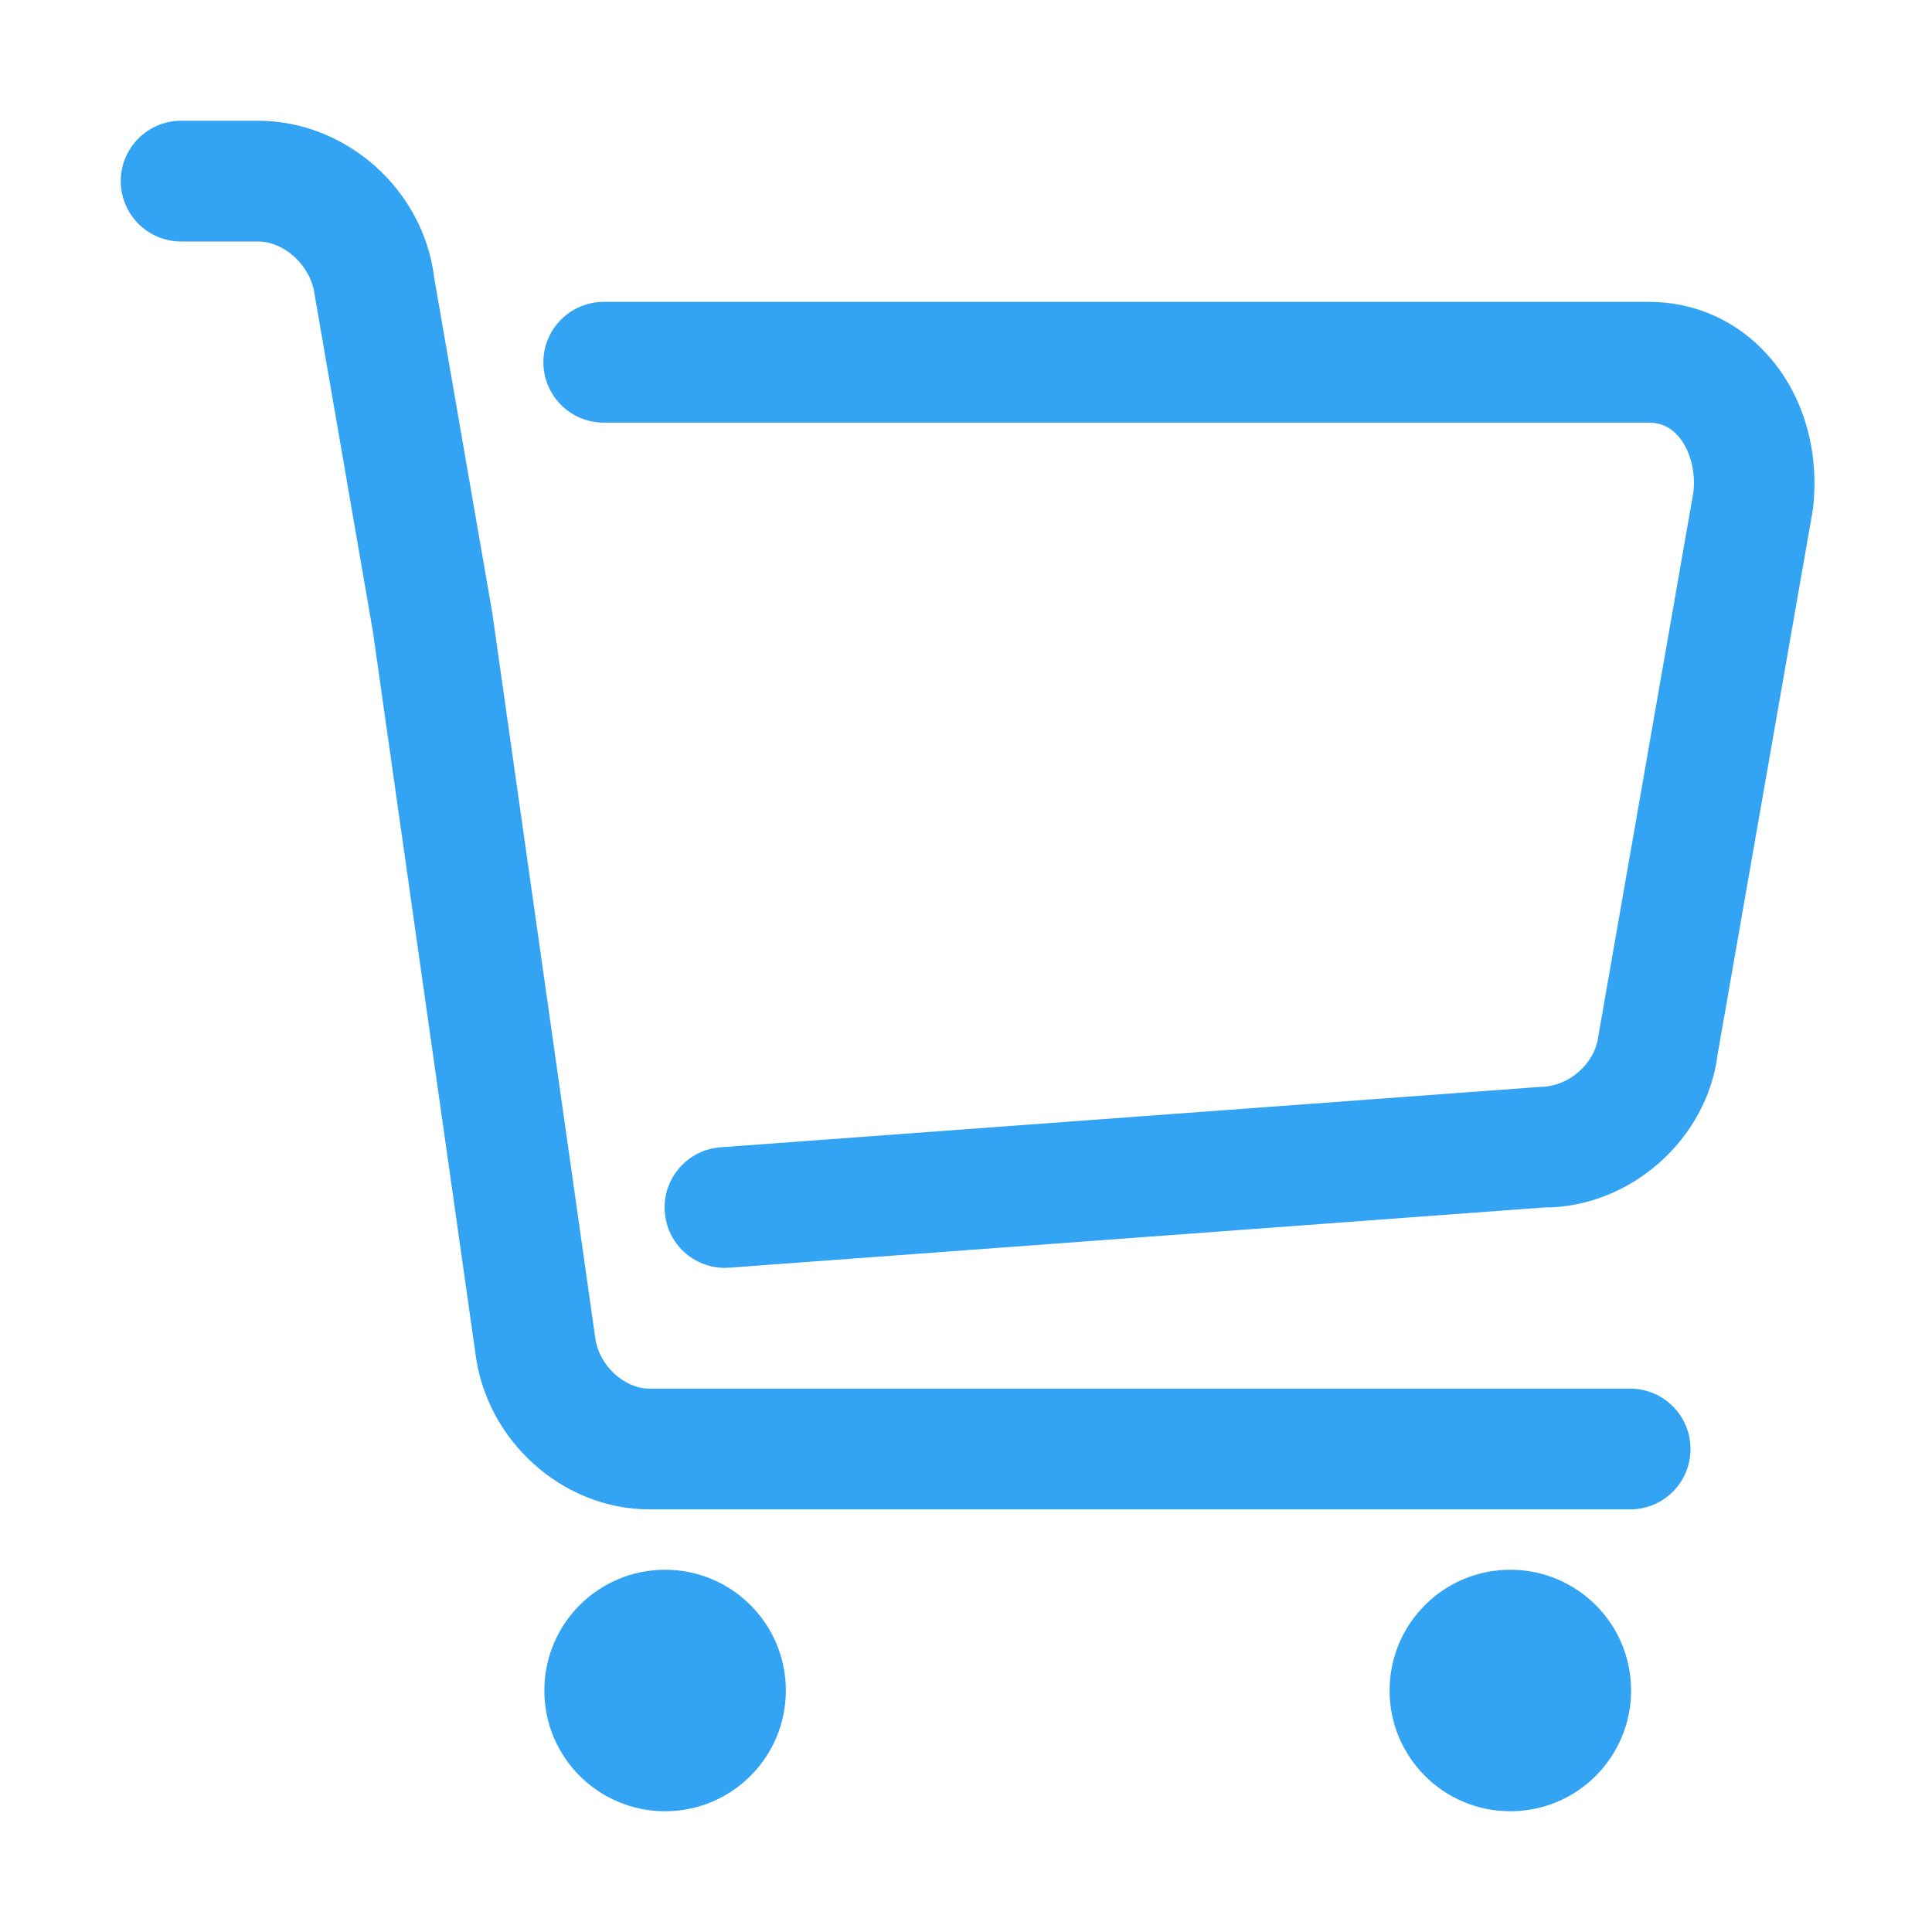
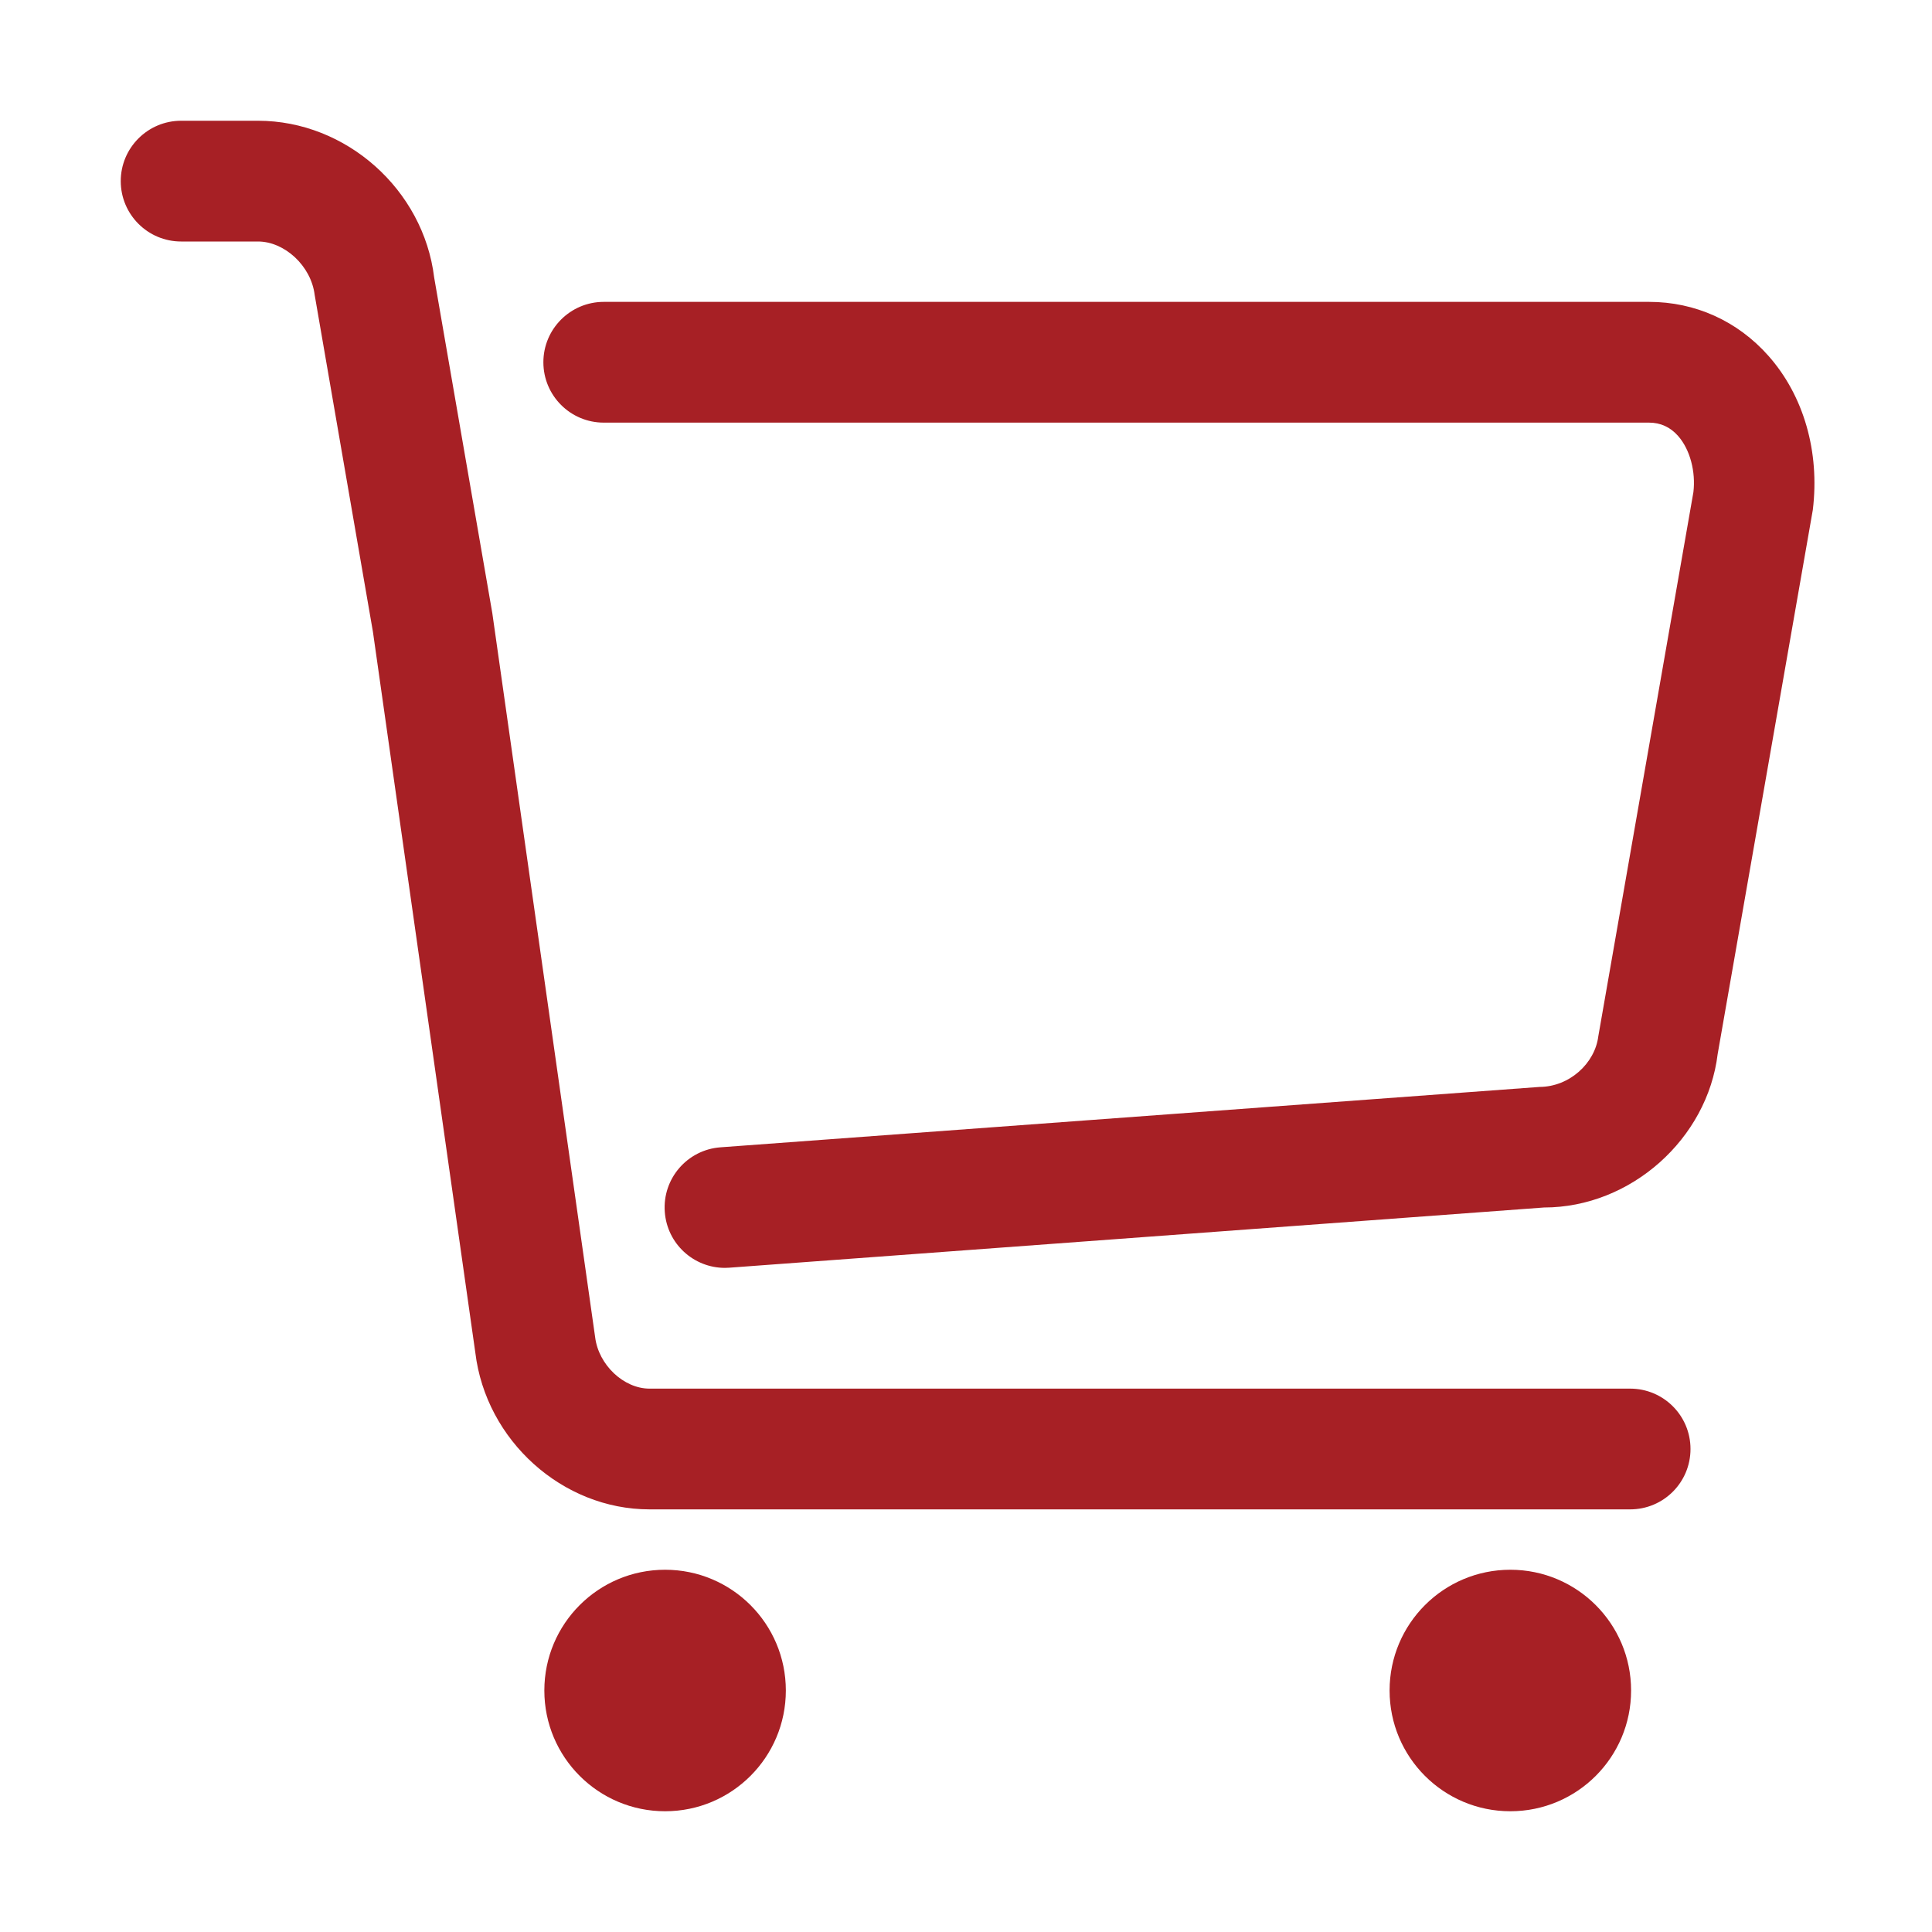
- <svg xmlns="http://www.w3.org/2000/svg" t="1490586724528" class="icon" style="" viewBox="0 0 1024 1024" version="1.1" p-id="5019" width="200" height="200">
+ <svg xmlns="http://www.w3.org/2000/svg" t="1492090178512" class="icon" style="" viewBox="0 0 1024 1024" version="1.1" p-id="1377" width="200" height="200">
  <defs>
    <style type="text/css" />
  </defs>
-   <path d="M352.512 832c-35.36 0-64 28.64-64 64s28.64 64 64 64 64-28.64 64-64S387.872 832 352.512 832L352.512 832zM800.512 832c-35.36 0-64 28.64-64 64s28.64 64 64 64 64-28.64 64-64S835.872 832 800.512 832L800.512 832zM864 800 344.224 800c-46.112 0-86.656-36.48-92.288-83.04l-54.272-382.08-30.88-178.56C164.864 140.736 150.656 128 136.768 128L96 128C78.336 128 64 113.664 64 96s14.336-32 32-32l40.768 0c46.688 0 87.68 36.48 93.344 83.04l30.816 177.888 54.496 383.712C317.216 723.488 330.656 736 344.224 736L864 736c17.696 0 32 14.304 32 32S881.696 800 864 800zM384.224 672c-16.608 0-30.656-12.8-31.872-29.664-1.312-17.632 11.936-32.96 29.536-34.24l434.112-32c15.936-0.096 29.376-12.608 31.136-26.848l50.4-288.384c1.28-10.752-1.696-22.528-8.128-29.824C885.28 226.368 880.096 224 874.048 224L320 224C302.336 224 288 209.664 288 192s14.336-32 32-32l554.048 0c24.448 0 46.912 10.144 63.264 28.608 18.688 21.088 27.264 50.816 23.52 81.632l-50.432 288.416C904.96 603.52 864.448 640 818.336 640l-431.744 31.904C385.792 671.968 384.992 672 384.224 672z" p-id="5020" fill="#33a3f4" />
+   <path d="M352.512 832c-35.36 0-64 28.64-64 64s28.64 64 64 64 64-28.64 64-64S387.872 832 352.512 832L352.512 832zM800.512 832c-35.36 0-64 28.64-64 64s28.64 64 64 64 64-28.64 64-64S835.872 832 800.512 832L800.512 832zM864 800 344.224 800c-46.112 0-86.656-36.48-92.288-83.04l-54.272-382.08-30.88-178.56C164.864 140.736 150.656 128 136.768 128L96 128C78.336 128 64 113.664 64 96s14.336-32 32-32l40.768 0c46.688 0 87.68 36.48 93.344 83.04l30.816 177.888 54.496 383.712C317.216 723.488 330.656 736 344.224 736L864 736c17.696 0 32 14.304 32 32S881.696 800 864 800zM384.224 672c-16.608 0-30.656-12.8-31.872-29.664-1.312-17.632 11.936-32.96 29.536-34.24l434.112-32c15.936-0.096 29.376-12.608 31.136-26.848l50.4-288.384c1.28-10.752-1.696-22.528-8.128-29.824C885.28 226.368 880.096 224 874.048 224L320 224C302.336 224 288 209.664 288 192s14.336-32 32-32l554.048 0c24.448 0 46.912 10.144 63.264 28.608 18.688 21.088 27.264 50.816 23.52 81.632l-50.432 288.416C904.96 603.52 864.448 640 818.336 640l-431.744 31.904C385.792 671.968 384.992 672 384.224 672z" p-id="1378" fill="#a72025" />
</svg>
